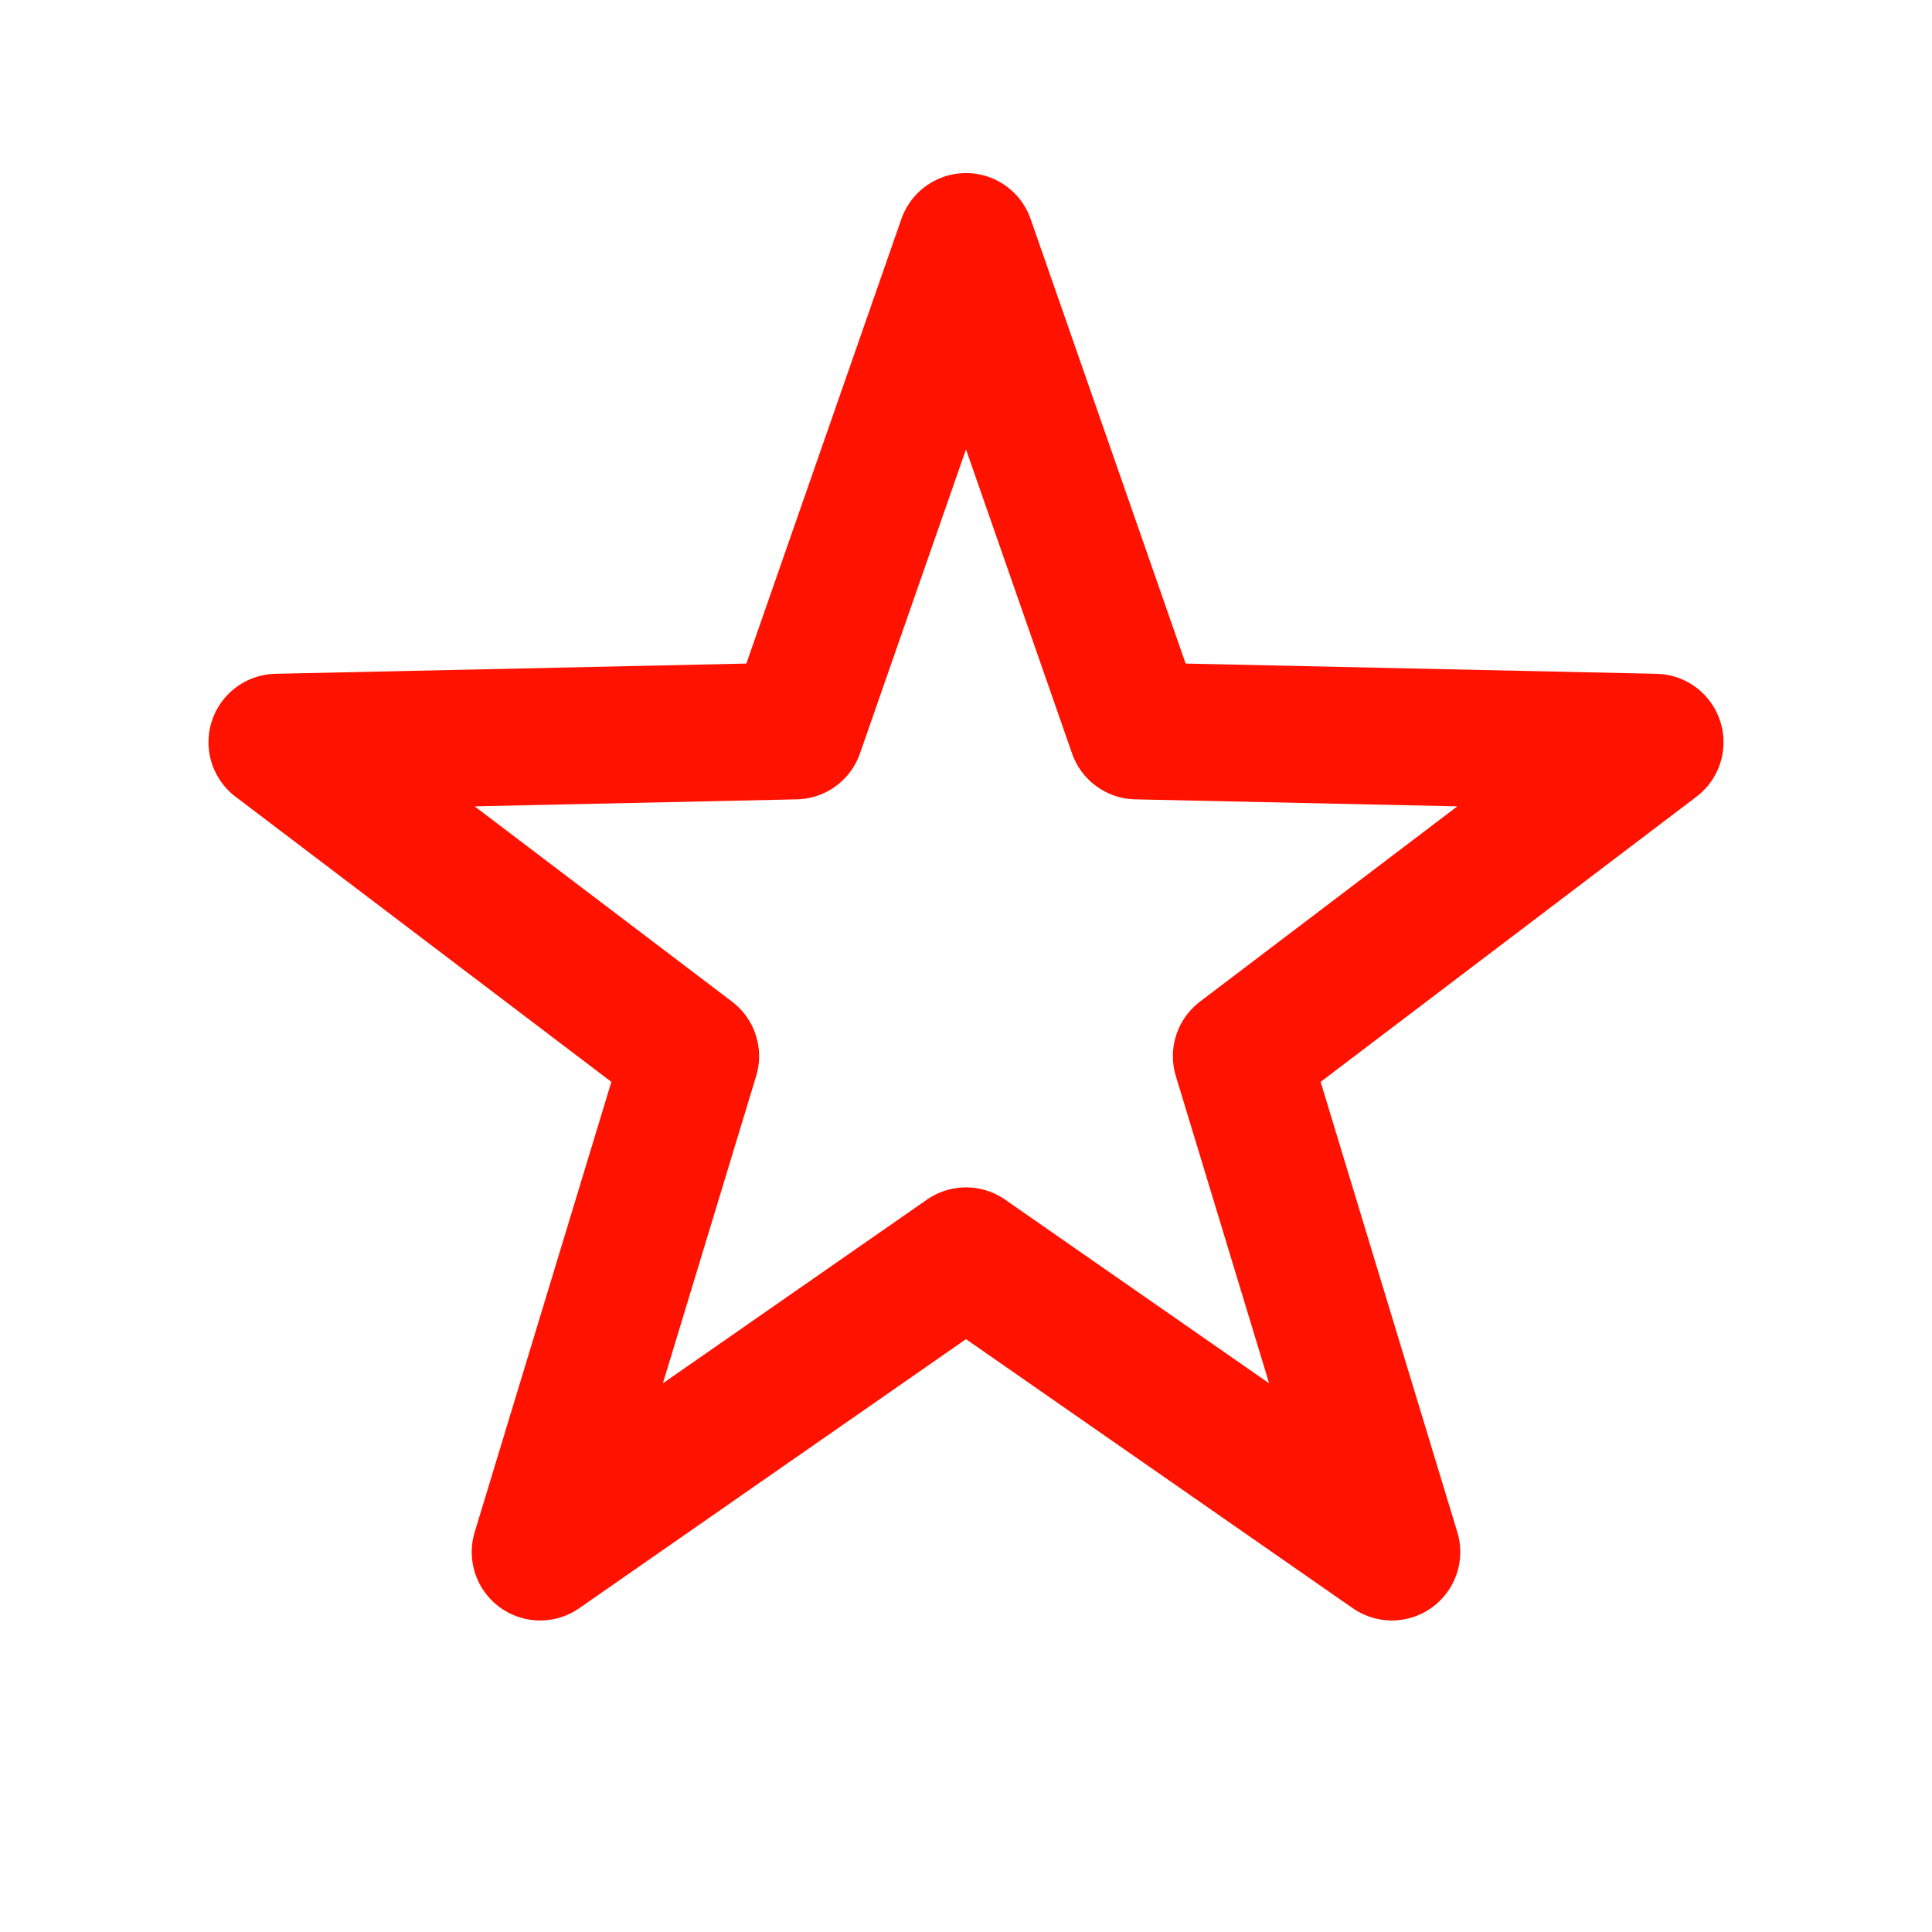
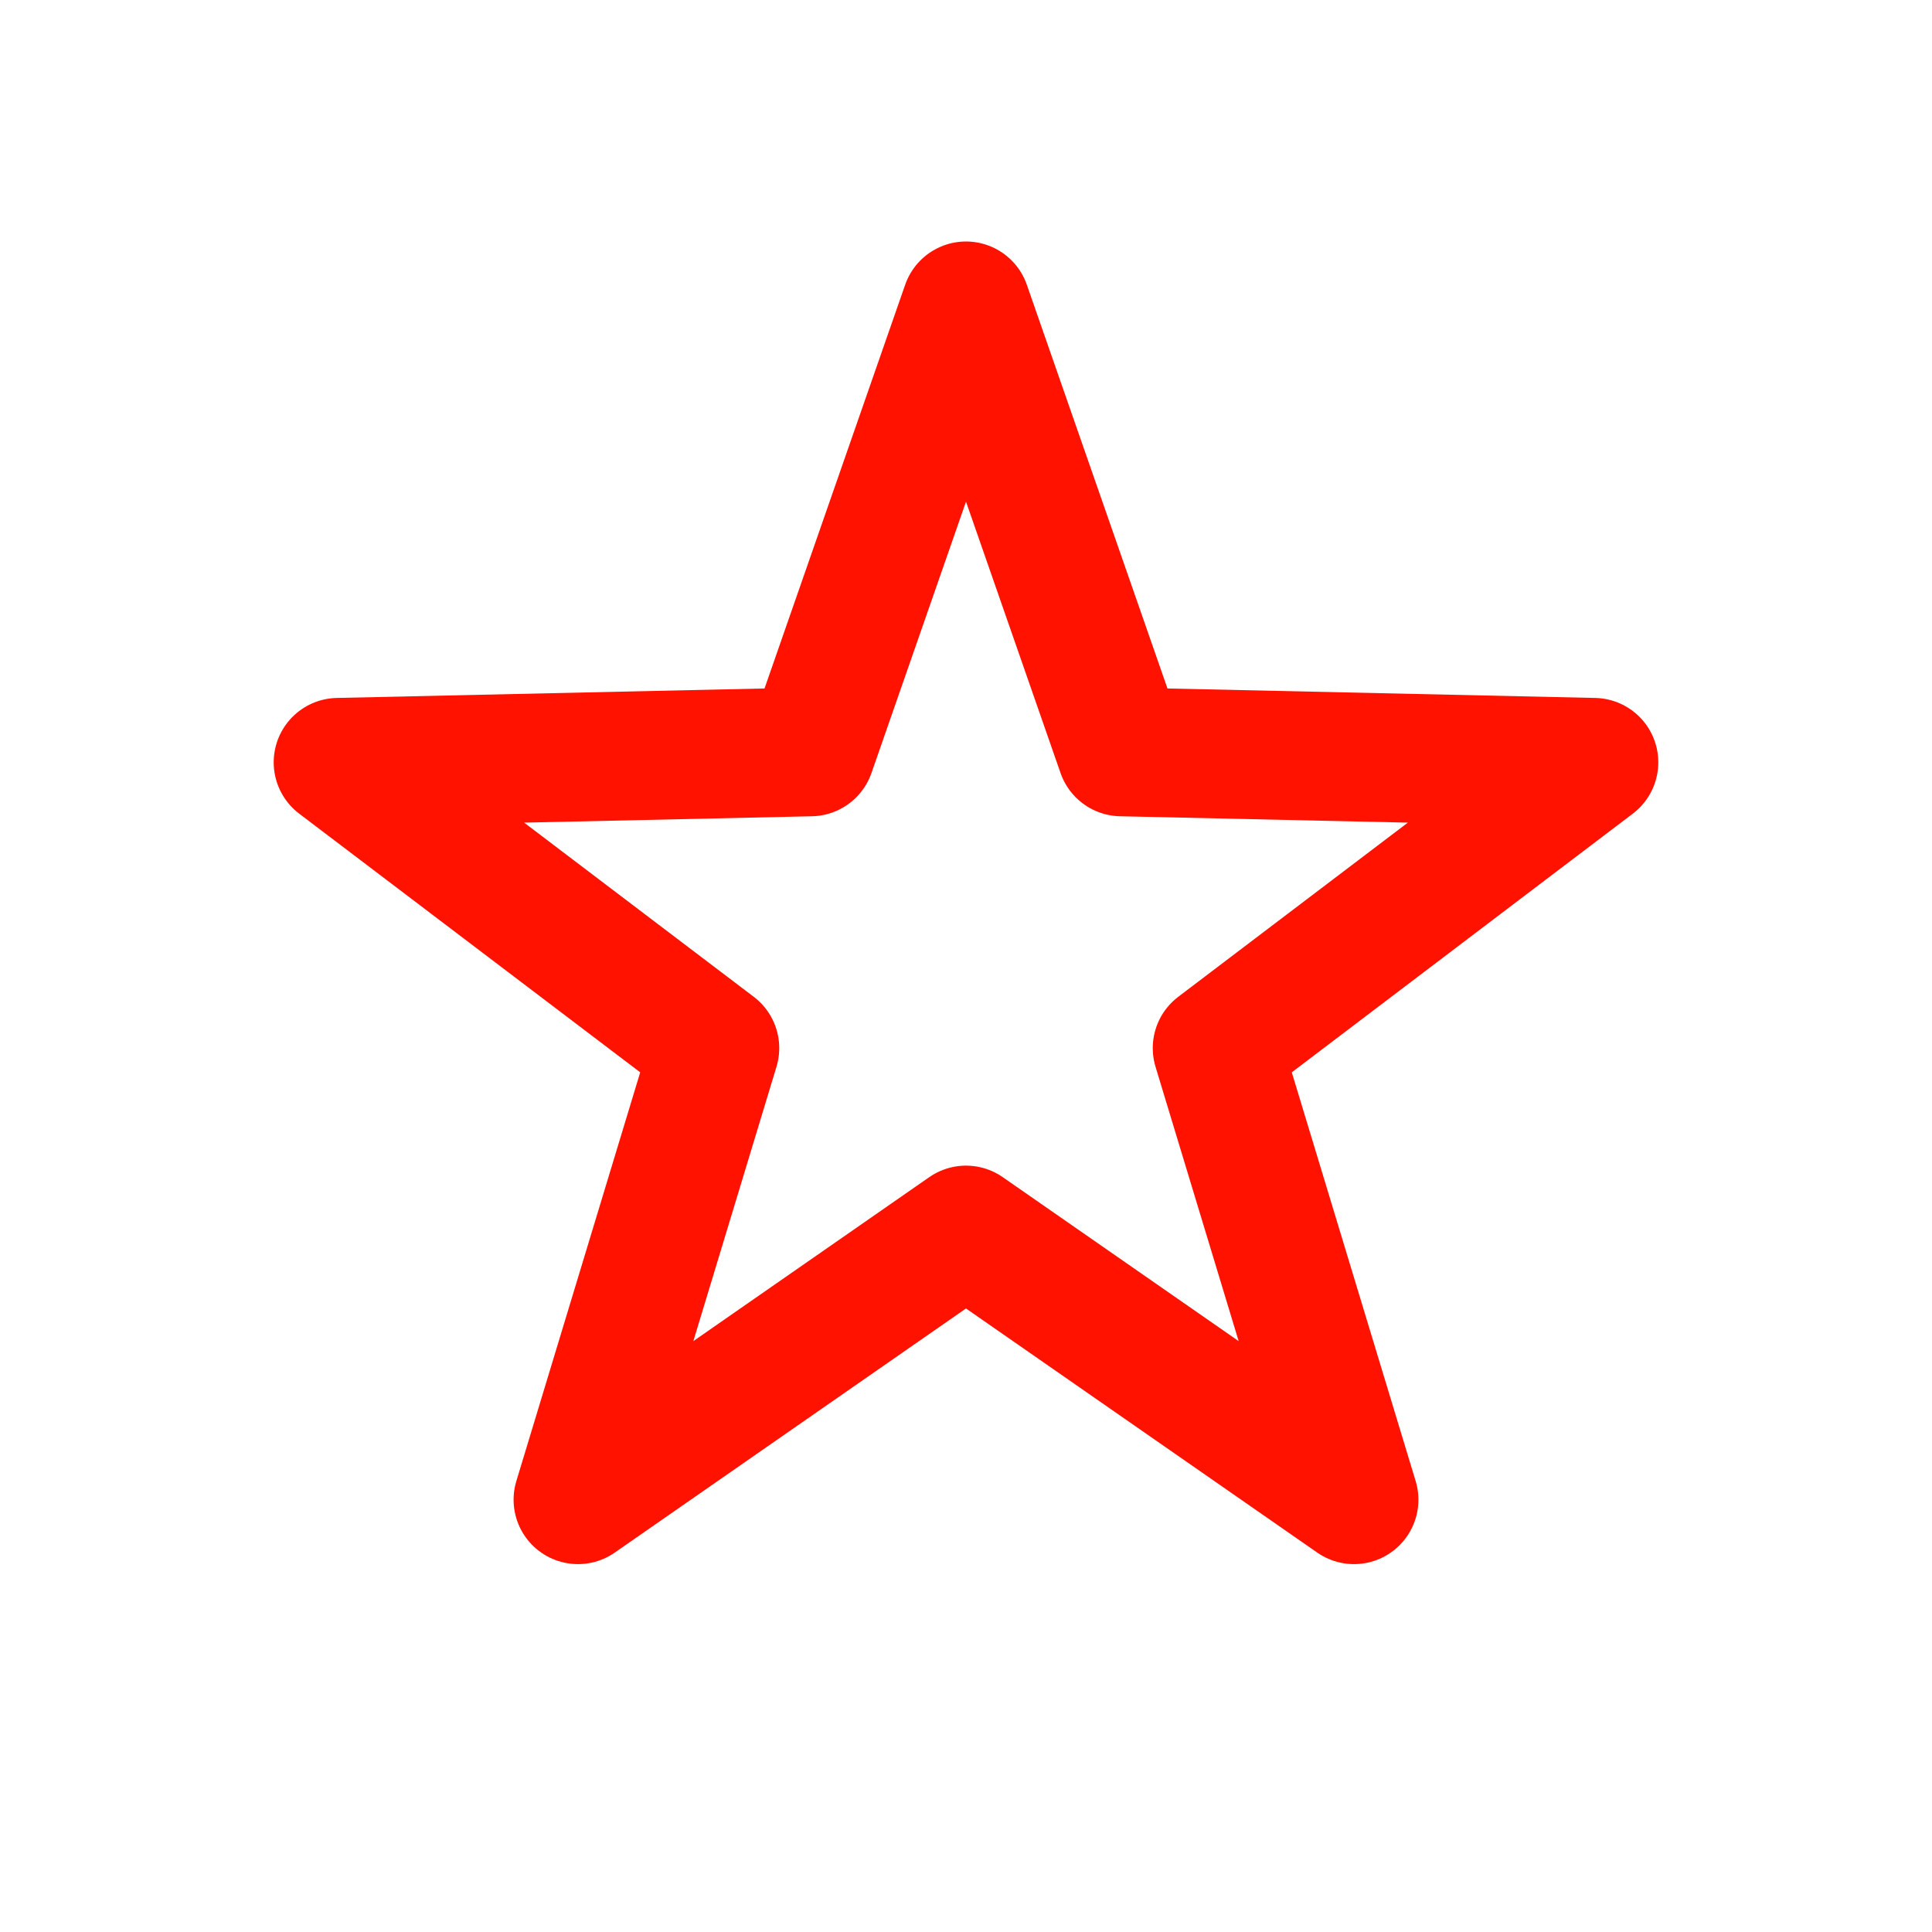
<svg xmlns="http://www.w3.org/2000/svg" width="24" height="24" viewBox="0 0 24 24" fill="none">
-   <path d="M12 3L14.12 9.08L20.56 9.22L15.42 13.12L17.29 19.28L12 15.6L6.71 19.28L8.58 13.12L3.44 9.22L9.88 9.08Z" stroke="#FF1200" stroke-width="1.7" stroke-linejoin="round" stroke-linecap="round" />
+   <path d="M12 3.8L13.93 9.34L19.8 9.47L15.12 13.02L16.82 18.63L12 15.28L7.18 18.63L8.88 13.02L4.2 9.47L10.07 9.34Z" stroke="#FF1200" stroke-width="1.6" stroke-linejoin="round" stroke-linecap="round" />
</svg>
